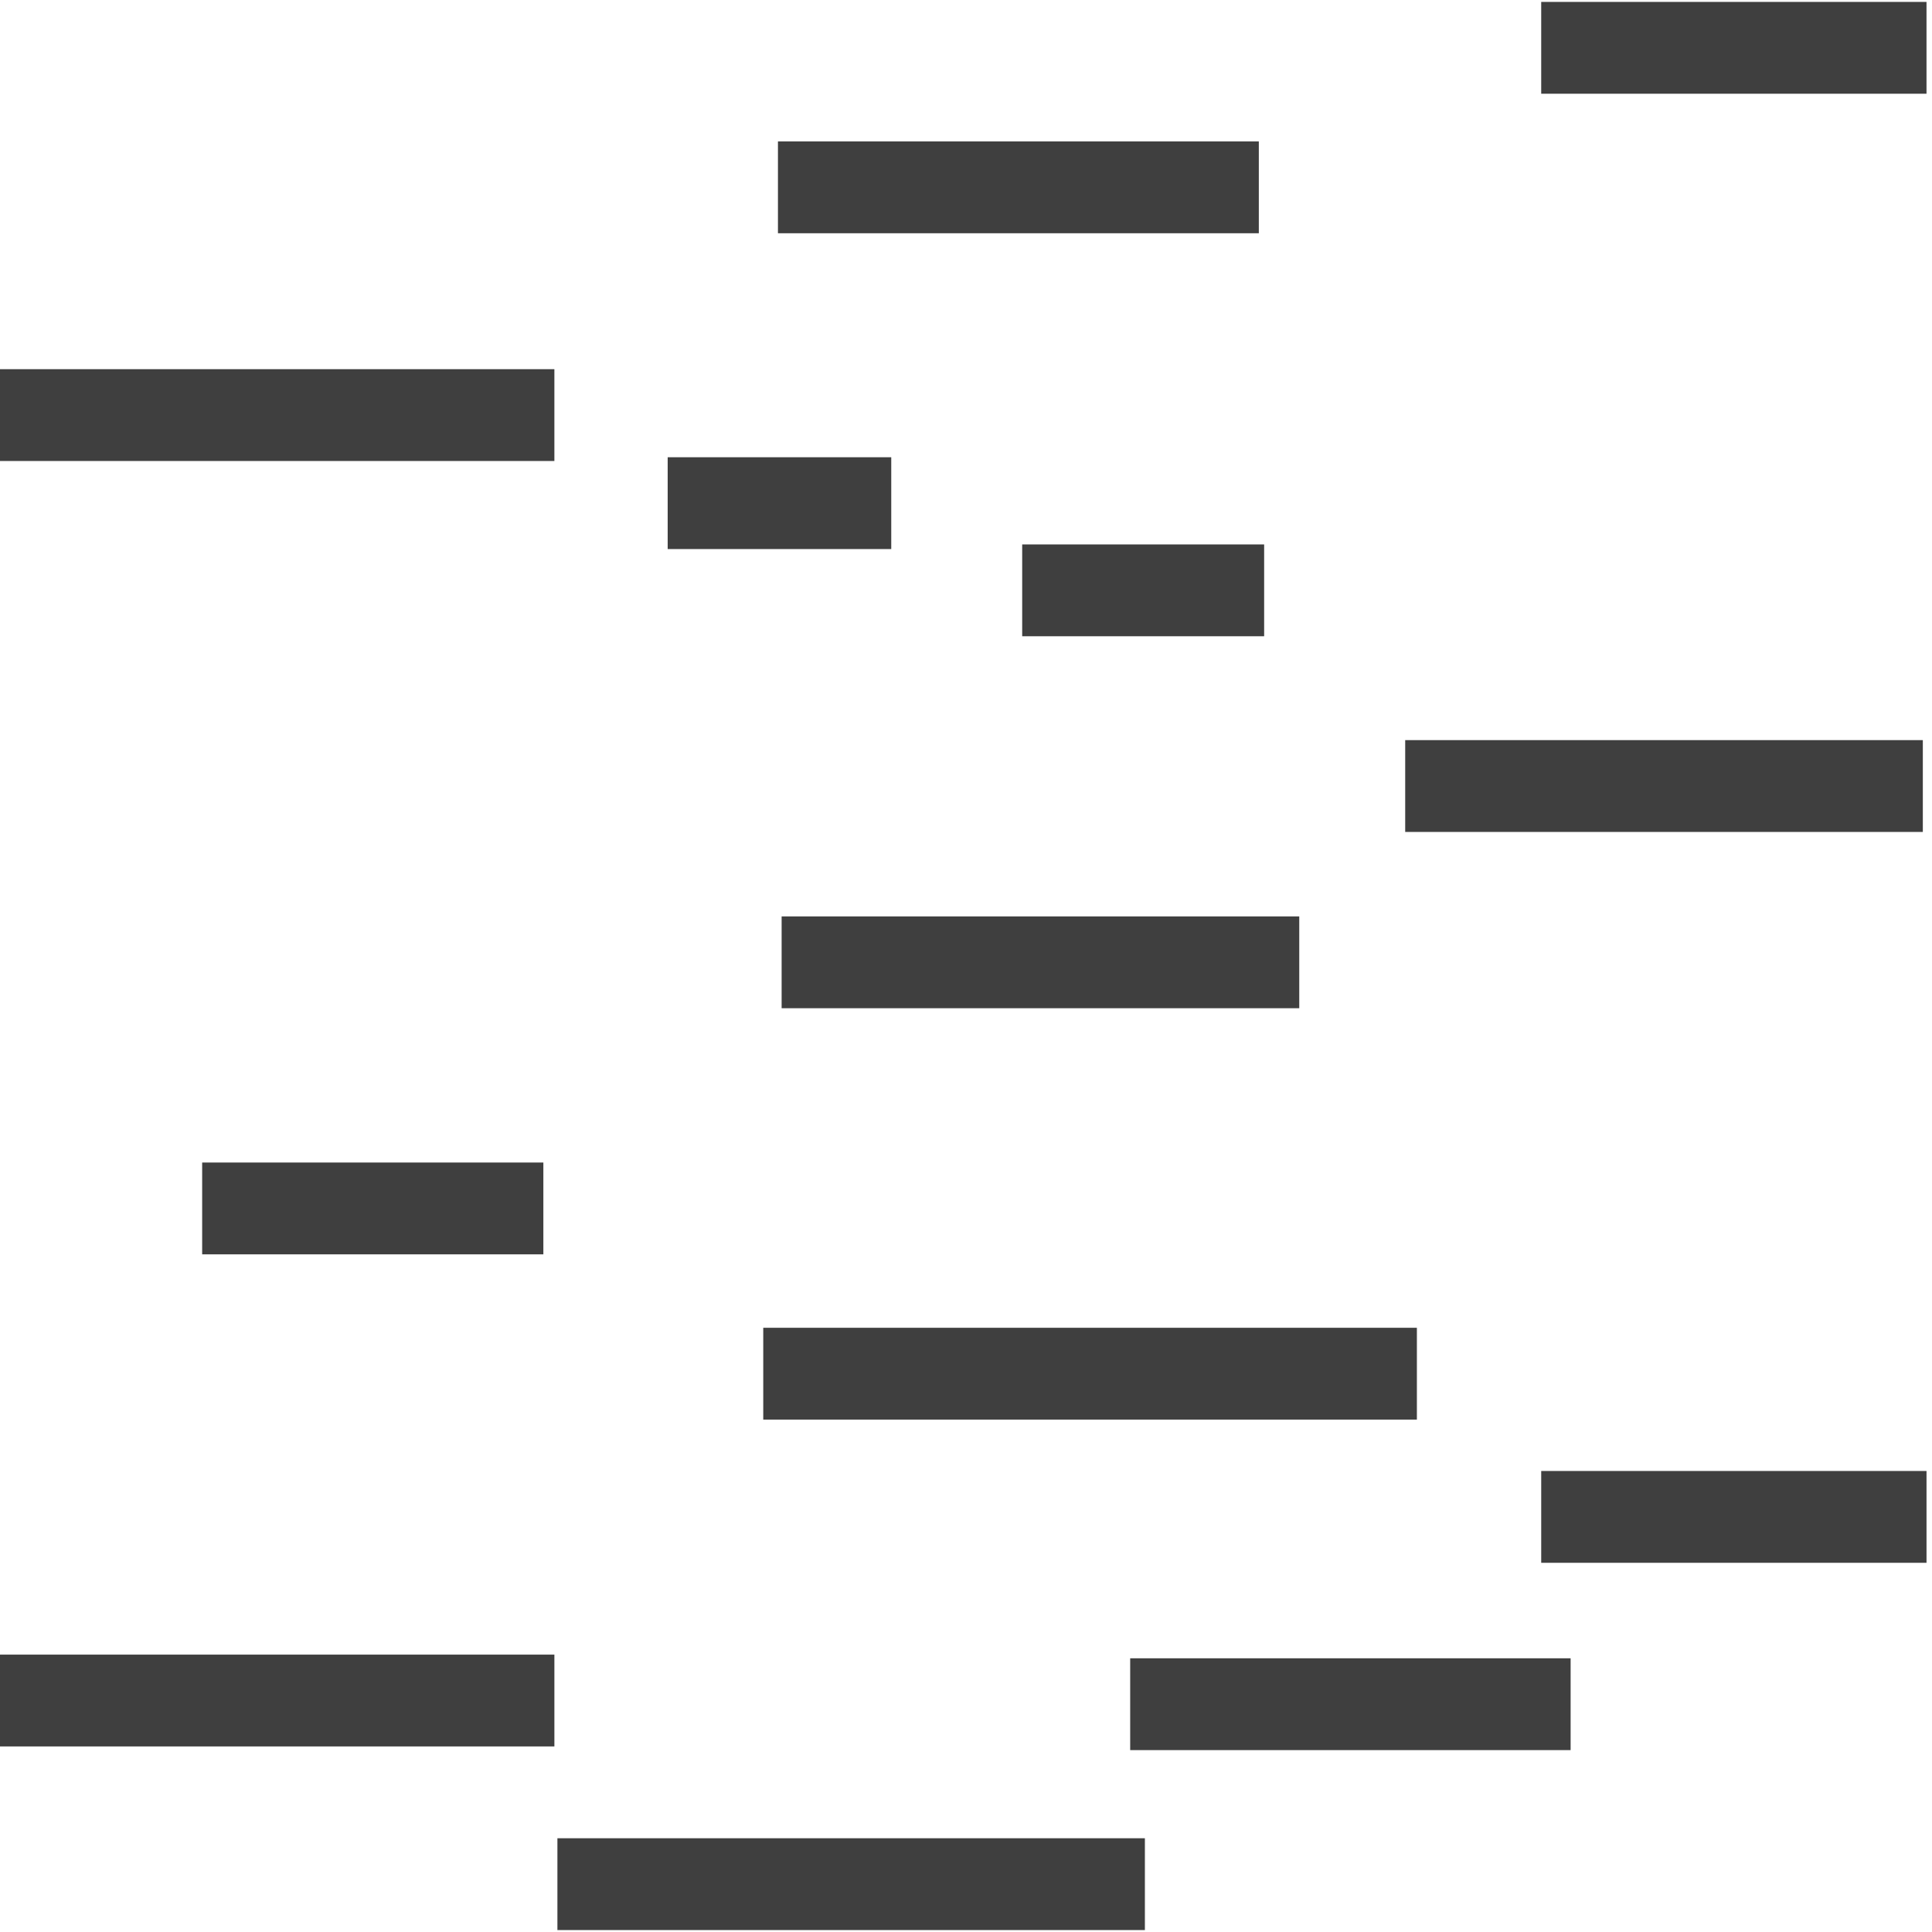
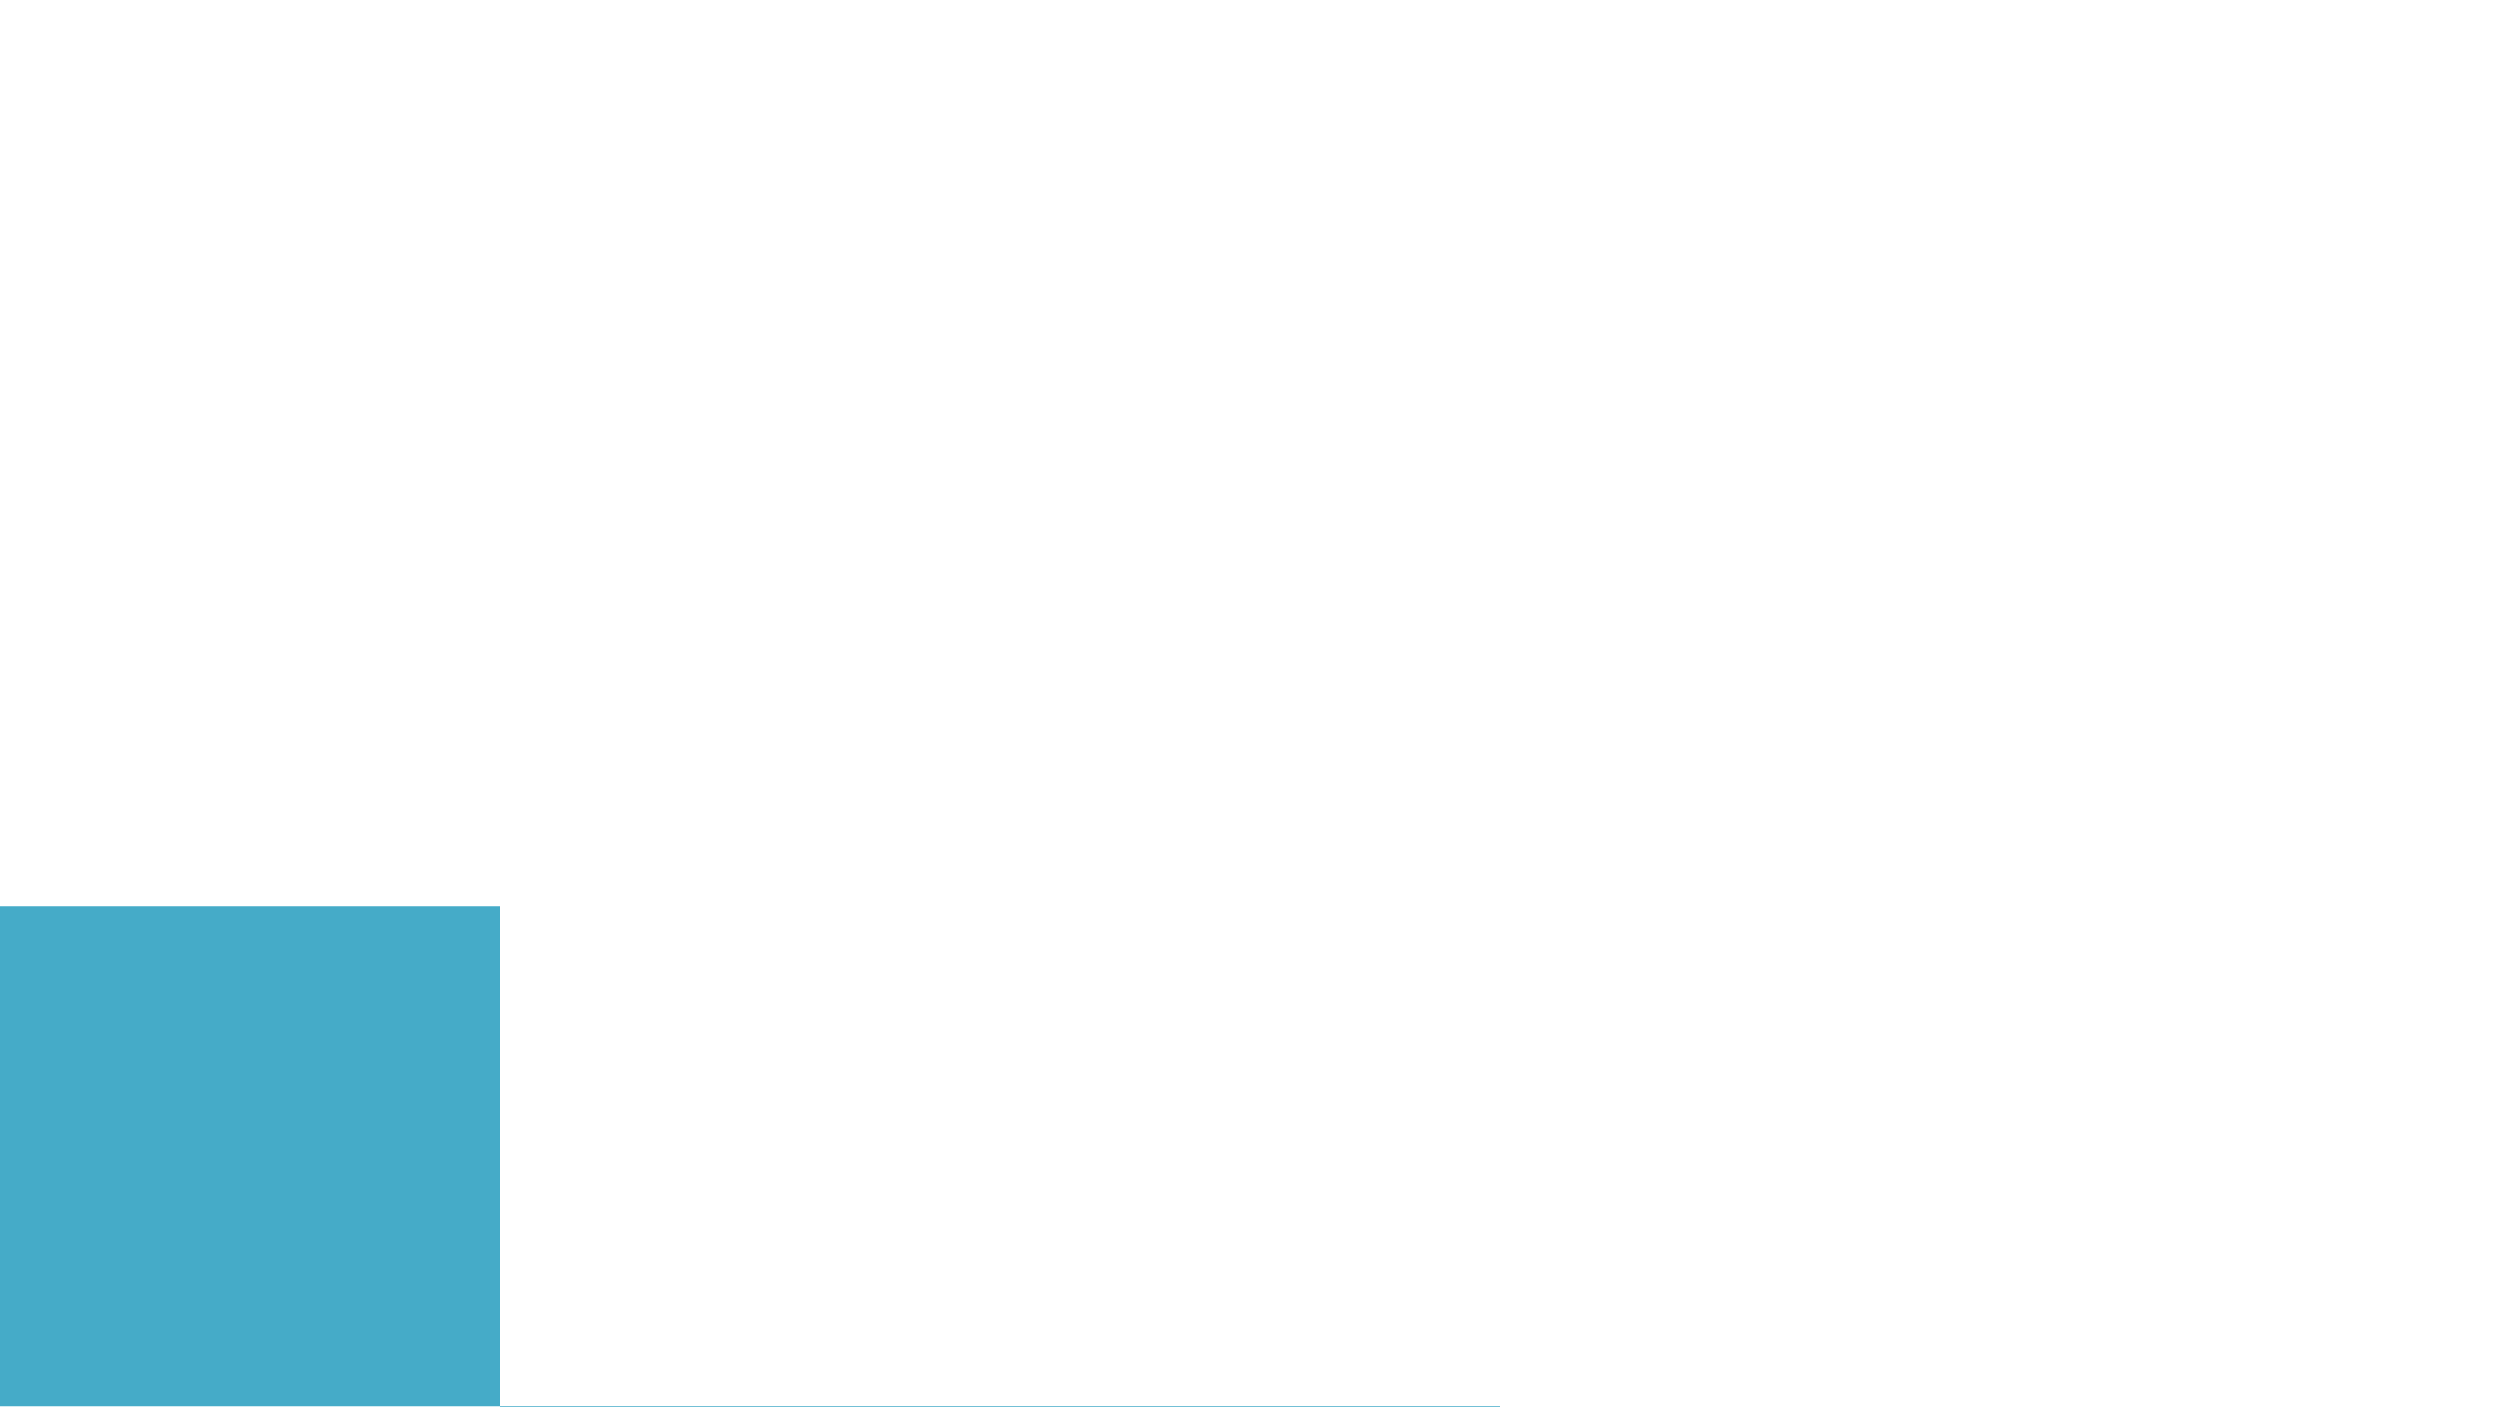
- <svg xmlns="http://www.w3.org/2000/svg" id="svg8" version="1.1" viewBox="0 0 2645.8 2645.8" height="10000" width="10000">
-   <defs id="defs2" />
-   <path style="fill:#3f3f3f;fill-opacity:1;stroke:none;stroke-width:1.396;stroke-miterlimit:4;stroke-dasharray:none;stroke-opacity:1" d="m 1547.74,2270.968 h 603.158 v 125.74 h -603.158 z" id="rect814-3" />
-   <path style="fill:#3f3f3f;fill-opacity:1;stroke:none;stroke-width:1.7;stroke-miterlimit:4;stroke-dasharray:none;stroke-opacity:1" d="m 1045.24,1818.348 h 895.13 v 125.74 h -895.13 z" id="rect814-6" />
-   <path style="fill:#3f3f3f;fill-opacity:1;stroke:none;stroke-width:1.566;stroke-miterlimit:4;stroke-dasharray:none;stroke-opacity:1" d="M 0.003,2265.935 H 759.214 v 125.74 H 0.003 Z" id="rect814-7" />
-   <path style="fill:#3f3f3f;fill-opacity:1;stroke:none;stroke-width:0.995;stroke-miterlimit:4;stroke-dasharray:none;stroke-opacity:1" d="M 914.358,626.177 H 1220.528 V 751.917 H 914.358 Z" id="rect814-5" />
-   <path style="fill:#3f3f3f;fill-opacity:1;stroke:none;stroke-width:1.306;stroke-miterlimit:4;stroke-dasharray:none;stroke-opacity:1" d="m 2110.627,2014.455 h 527.66 v 125.74 h -527.66 z" id="rect814-3-3" />
-   <path style="fill:#3f3f3f;fill-opacity:1;stroke:none;stroke-width:1.513;stroke-miterlimit:4;stroke-dasharray:none;stroke-opacity:1" d="m 1070.409,1254.982 h 708.875 v 125.74 h -708.875 z" id="rect814-3-6" />
-   <path style="fill:#3f3f3f;fill-opacity:1;stroke:none;stroke-width:1.229;stroke-miterlimit:4;stroke-dasharray:none;stroke-opacity:1" d="m 276.856,1592.037 h 467.251 v 125.74 h -467.251 z" id="rect814-3-2" />
-   <path style="fill:#3f3f3f;fill-opacity:1;stroke:none;stroke-width:1.513;stroke-miterlimit:4;stroke-dasharray:none;stroke-opacity:1" d="m 1924.366,1013.57 h 708.878 v 125.74 h -708.878 z" id="rect814-3-9" />
-   <path style="fill:#3f3f3f;fill-opacity:1;stroke:none;stroke-width:1.459;stroke-miterlimit:4;stroke-dasharray:none;stroke-opacity:1" d="M 1065.373,193.691 H 1723.91 v 125.74 h -658.537 z" id="rect814-3-1" />
-   <path style="fill:#3f3f3f;fill-opacity:1;stroke:none;stroke-width:1.566;stroke-miterlimit:4;stroke-dasharray:none;stroke-opacity:1" d="M -0.008,505.577 H 759.205 V 631.317 H -0.008 Z" id="rect814-3-27" />
-   <path style="fill:#3f3f3f;fill-opacity:1;stroke:none;stroke-width:1.306;stroke-miterlimit:4;stroke-dasharray:none;stroke-opacity:1" d="m 2110.617,2.618 h 527.654 v 125.74 h -527.654 z" id="rect814-3-5-9" />
-   <path style="fill:#3f3f3f;fill-opacity:1;stroke:none;stroke-width:1.612;stroke-miterlimit:4;stroke-dasharray:none;stroke-opacity:1" d="m 763.355,2517.414 h 804.521 v 125.74 H 763.355 Z" id="rect814-36" />
-   <path style="fill:#3f3f3f;fill-opacity:1;stroke:none;stroke-width:1.035;stroke-miterlimit:4;stroke-dasharray:none;stroke-opacity:1" d="m 1399.853,745.58 h 331.339 v 125.74 h -331.339 z" id="rect814-5-0" />
+ <svg xmlns="http://www.w3.org/2000/svg" id="svg826" version="1.1" viewBox="0 0 1280 720" height="720" width="1280">
+   <defs id="defs820" />
+   <rect y="464" x="0" height="256" width="256" id="rect2676" style="fill:#45abc8;fill-opacity:1;stroke:none;stroke-width:1.002;stroke-miterlimit:4;stroke-dasharray:none;stroke-opacity:1" />
+   <rect y="336" x="-128" height="128" width="128" id="rect2676-7" style="fill:#45abc8;fill-opacity:1;stroke:none;stroke-width:0.501;stroke-miterlimit:4;stroke-dasharray:none;stroke-opacity:1" />
+   <rect y="272" x="-192" height="64" width="64" id="rect2676-7-4" style="fill:#45abc8;fill-opacity:1;stroke:none;stroke-width:0.25;stroke-miterlimit:4;stroke-dasharray:none;stroke-opacity:1" />
+   <rect y="720" x="256" height="512" width="512" id="rect2676-5" style="fill:#45abc8;fill-opacity:1;stroke:none;stroke-width:2.003;stroke-miterlimit:4;stroke-dasharray:none;stroke-opacity:1" />
+   <rect y="1232" x="768" height="1024" width="1024" id="rect2676-5-2" style="fill:#45abc8;fill-opacity:1;stroke:none;stroke-width:4.006;stroke-miterlimit:4;stroke-dasharray:none;stroke-opacity:1" />
</svg>
